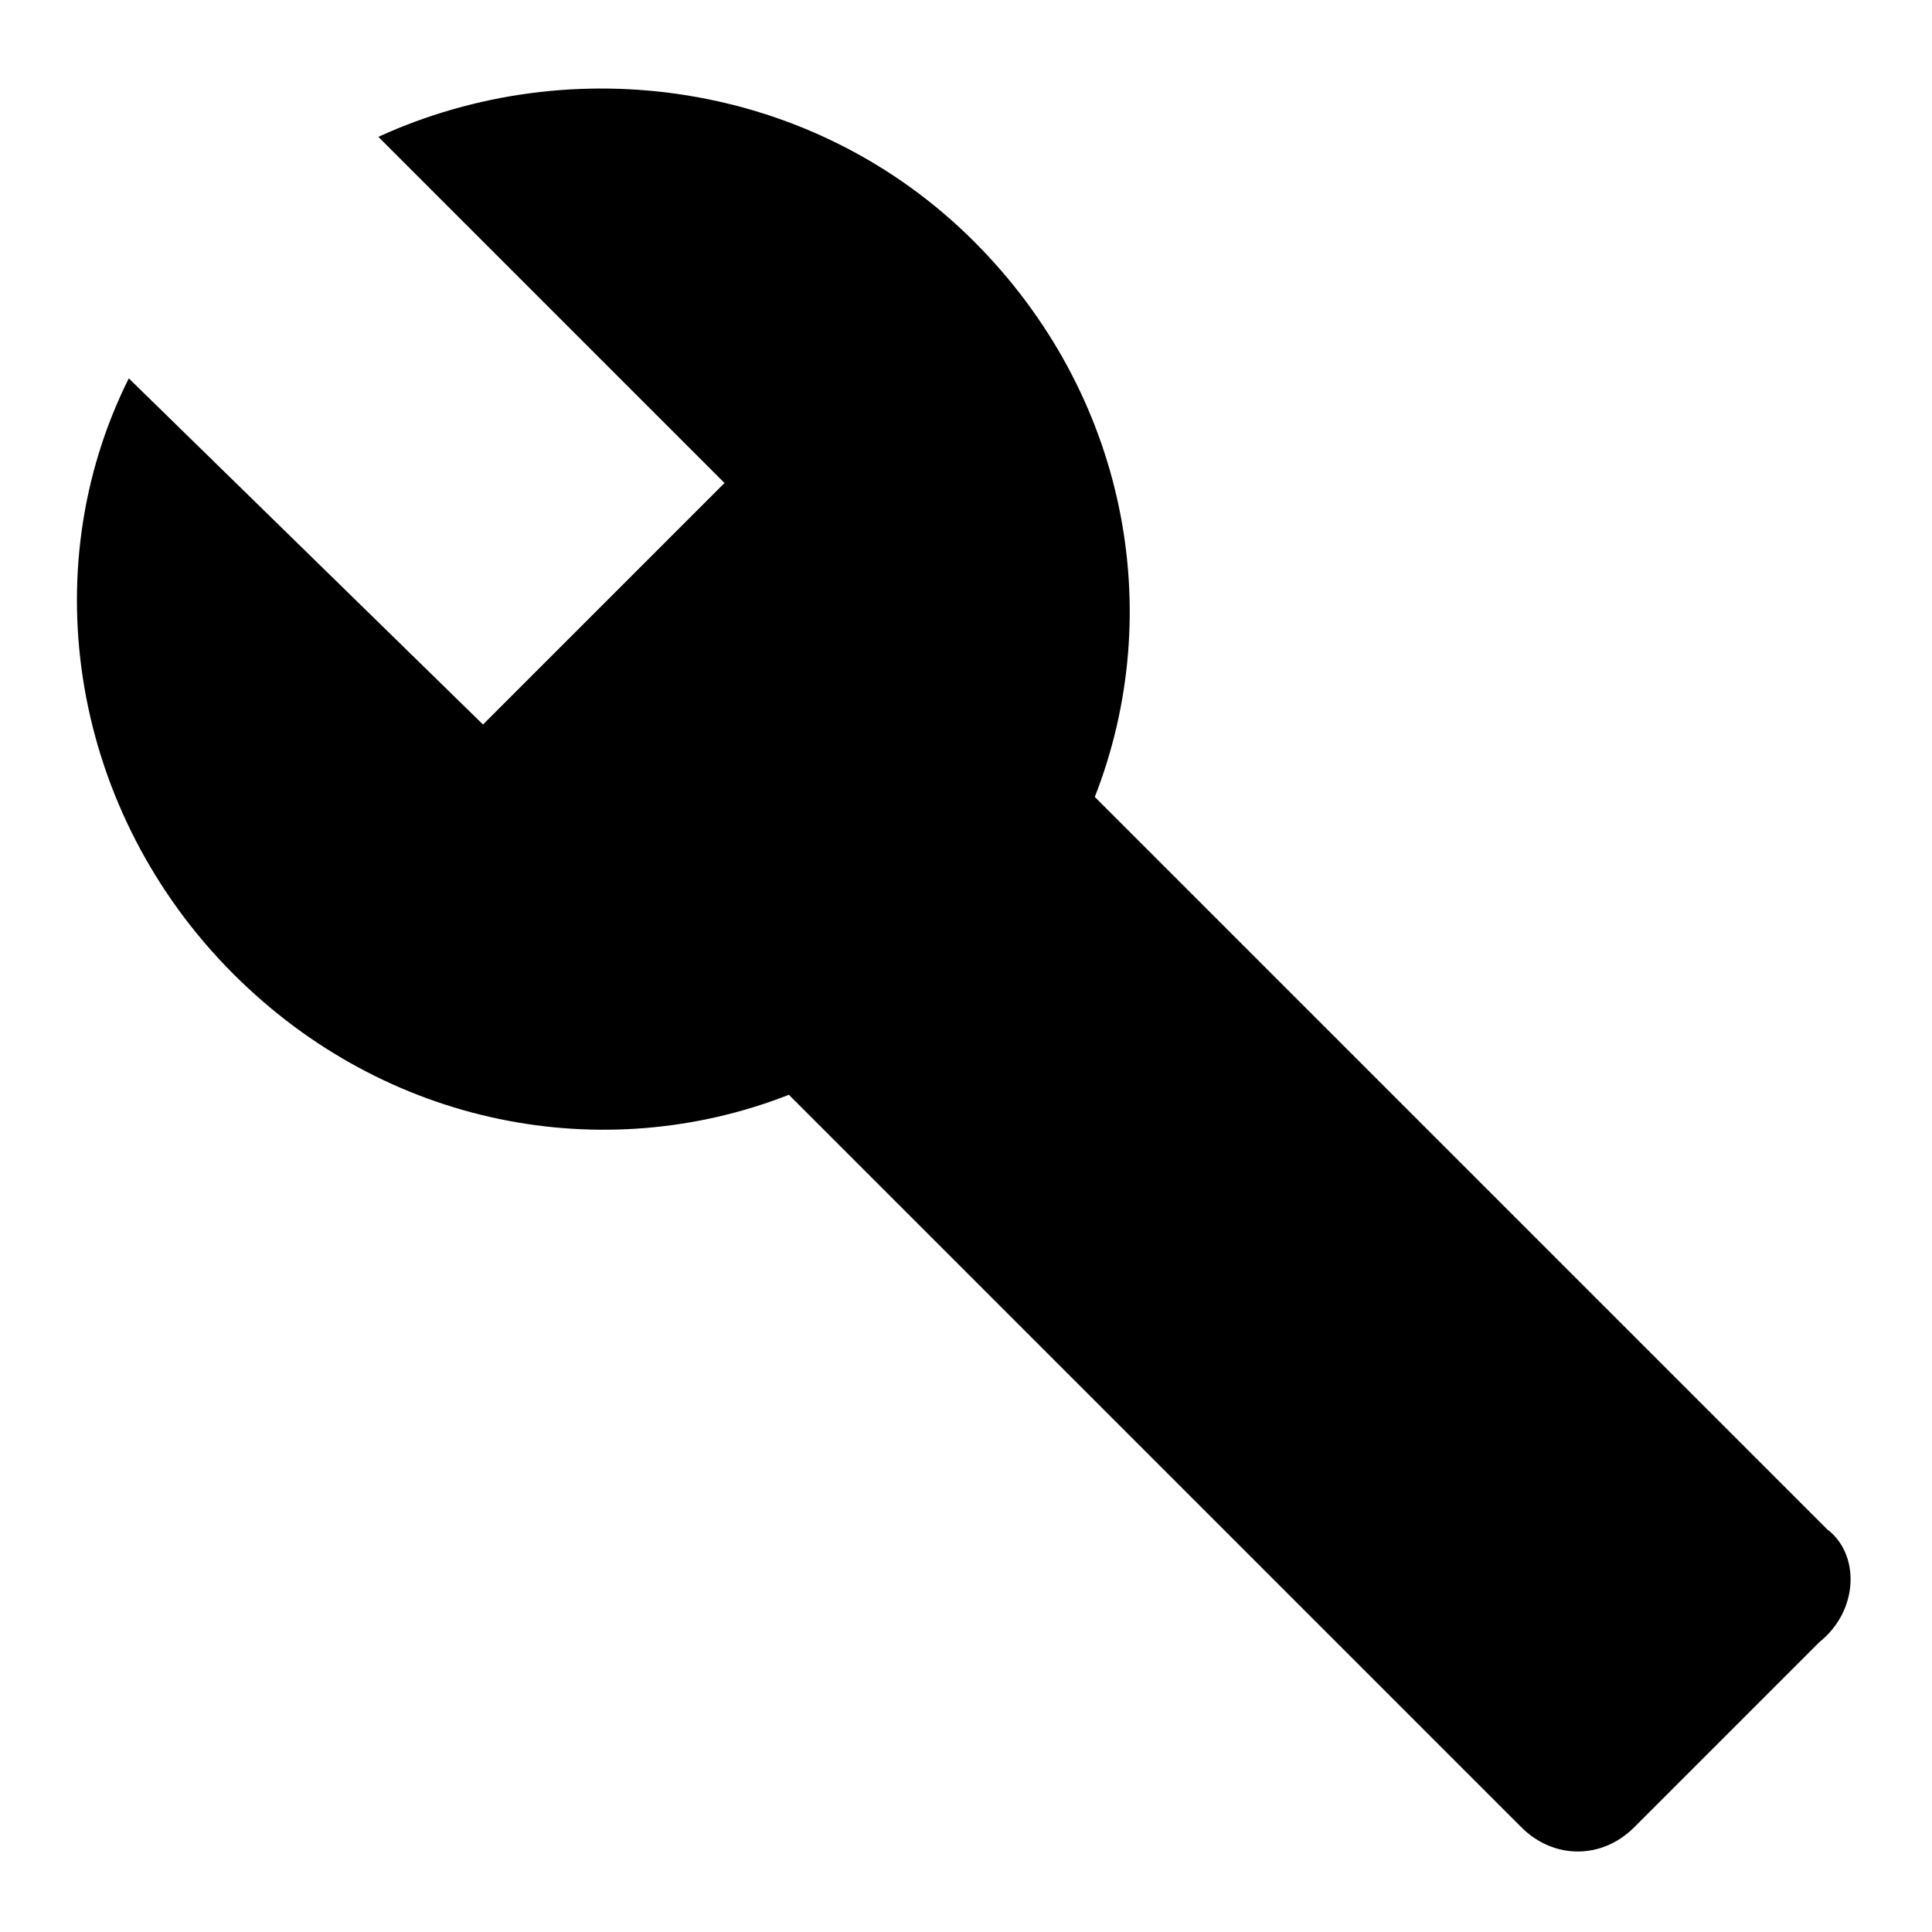
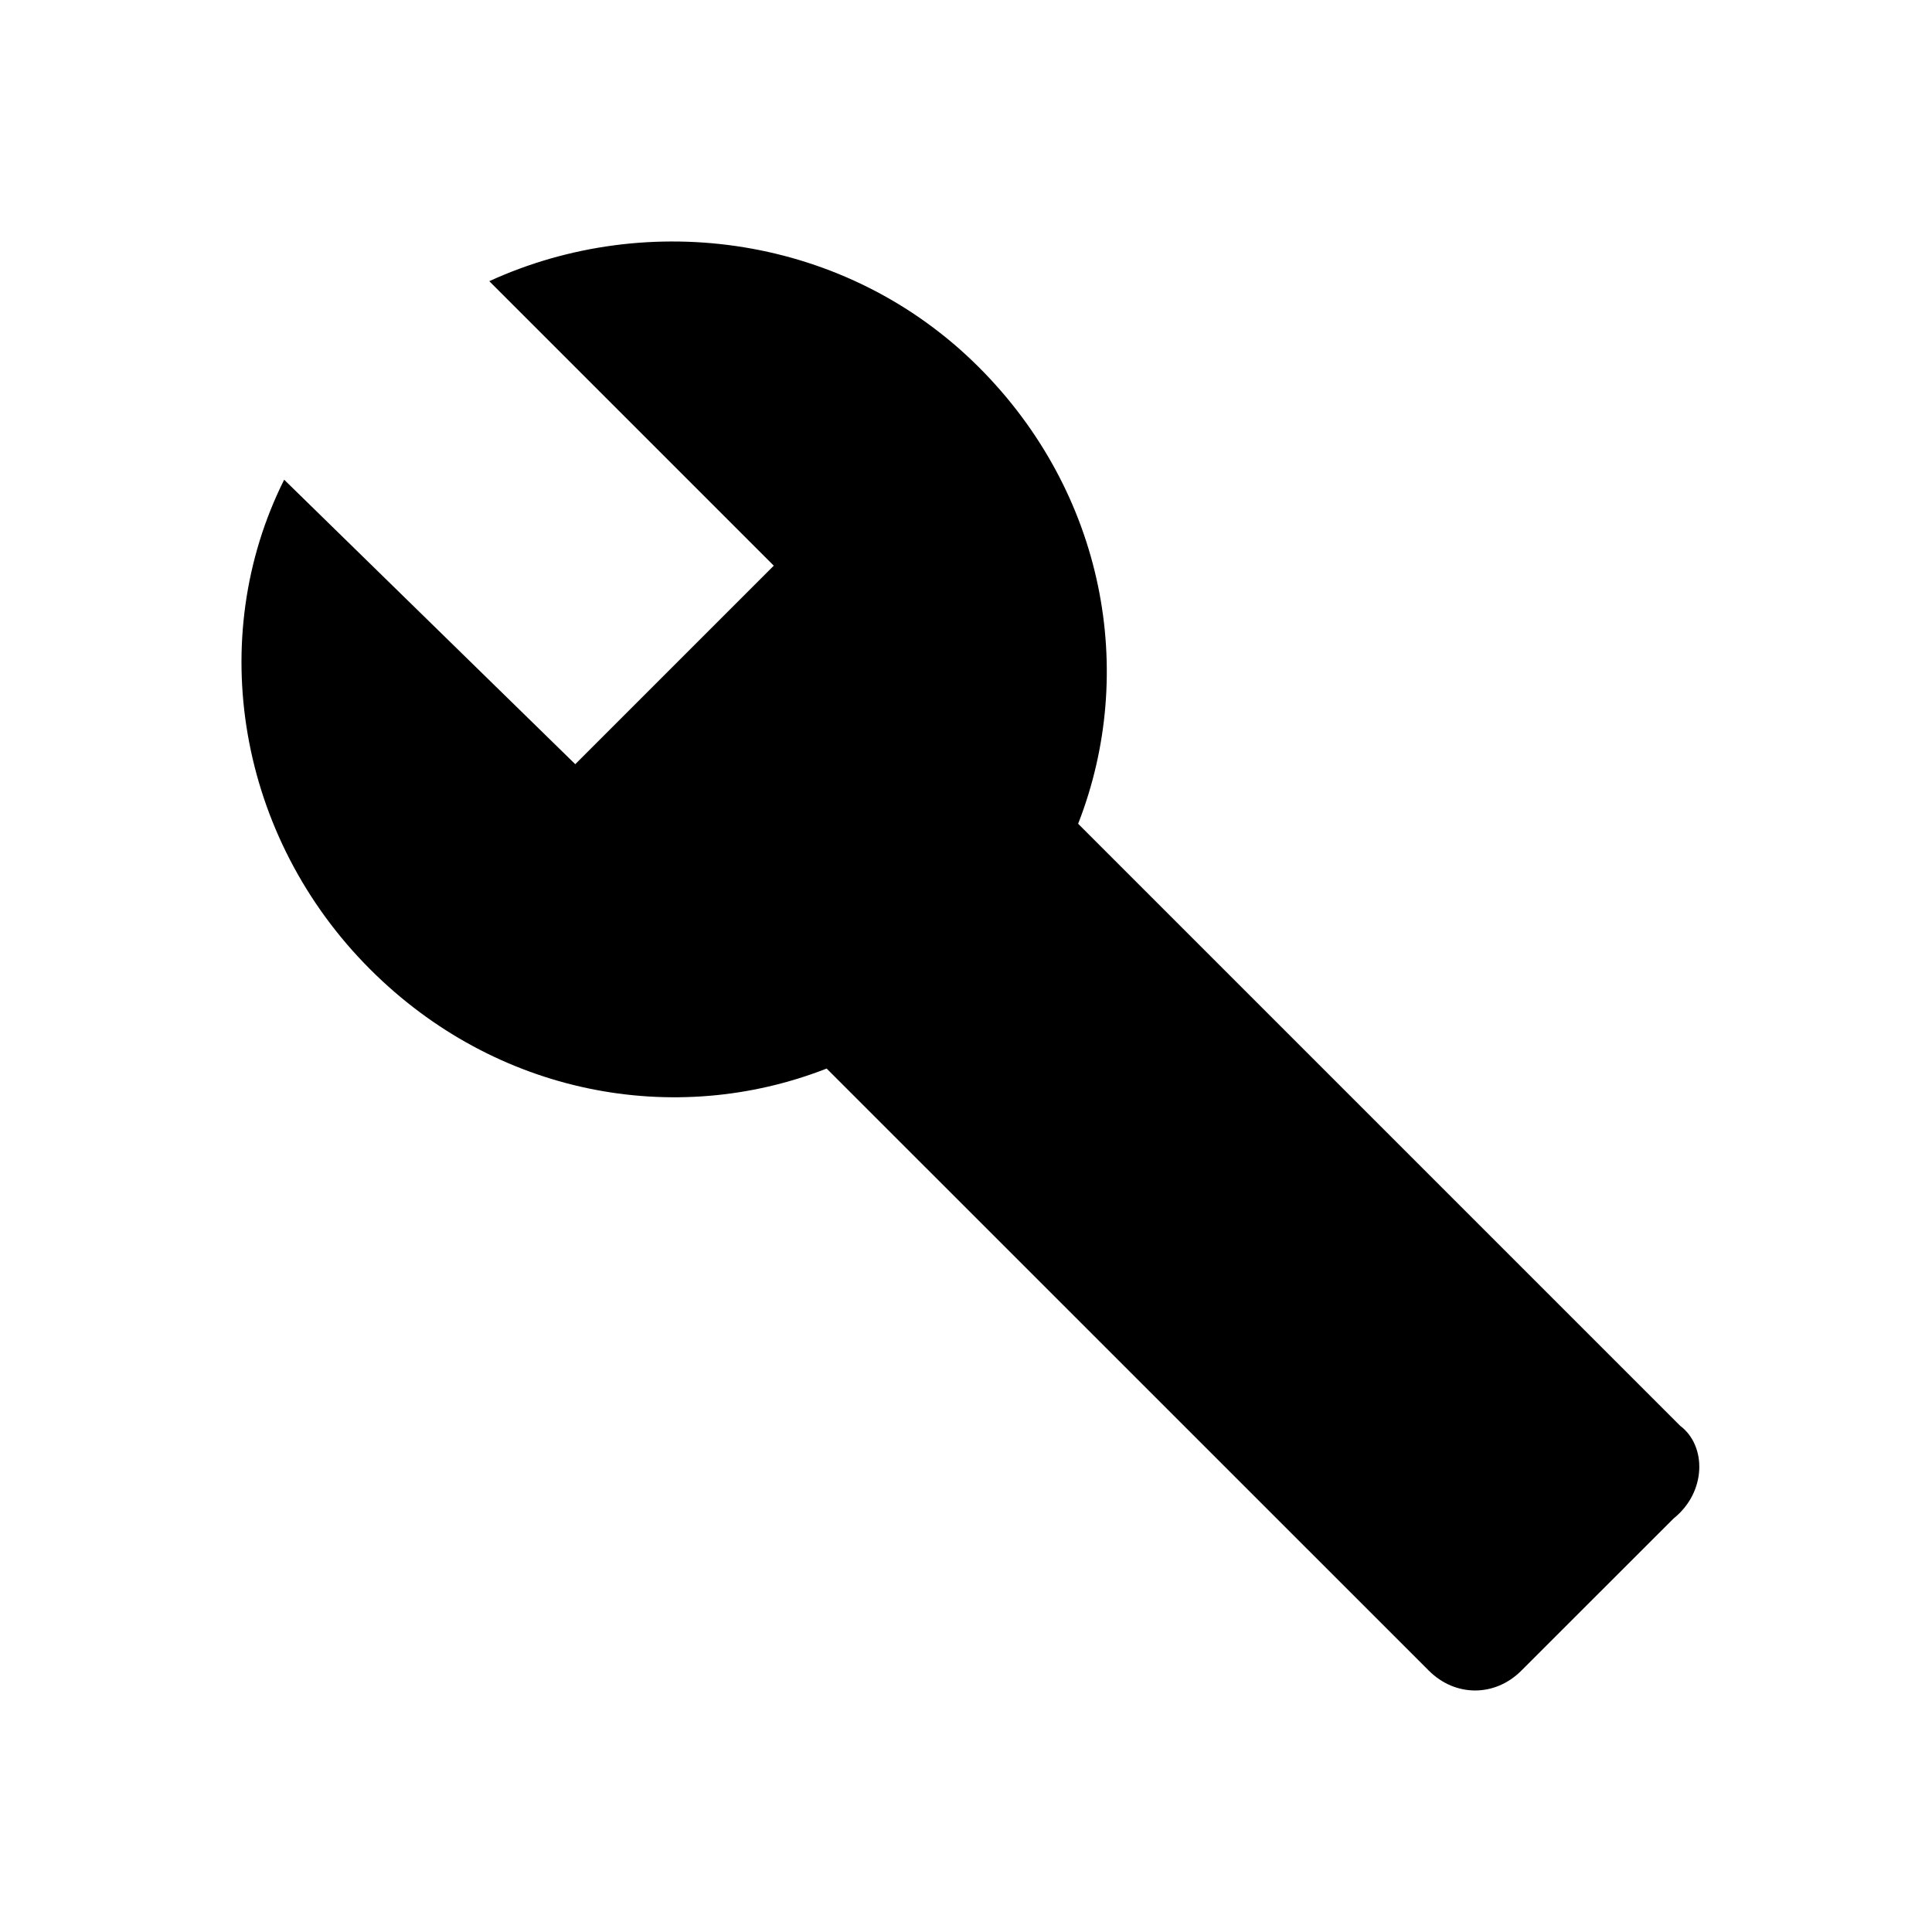
<svg xmlns="http://www.w3.org/2000/svg" width="24" height="24" viewBox="0 0 24 24" fill="none">
-   <path d="M22.7 19L13.6 9.9C14.5 7.6 14 4.9 12.1 3C10.1 1 7.1 0.6 4.7 1.7L9 6L6 9L1.6 4.7C0.4 7.1 0.9 10.1 2.9 12.1C4.8 14 7.5 14.5 9.8 13.6L18.9 22.7C19.3 23.1 19.9 23.1 20.3 22.7L22.6 20.4C23.1 20 23.1 19.3 22.7 19Z" fill="black" />
+   <path d="M20.872 17.712L13.393 10.233C14.132 8.343 13.721 6.123 12.16 4.562C10.516 2.918 8.05 2.589 6.078 3.493L9.612 7.027L7.146 9.493L3.53 5.959C2.543 7.932 2.954 10.397 4.598 12.041C6.16 13.603 8.379 14.014 10.269 13.274L17.749 20.753C18.078 21.082 18.571 21.082 18.899 20.753L20.79 18.863C21.201 18.534 21.201 17.959 20.872 17.712Z" fill="black" />
</svg>
